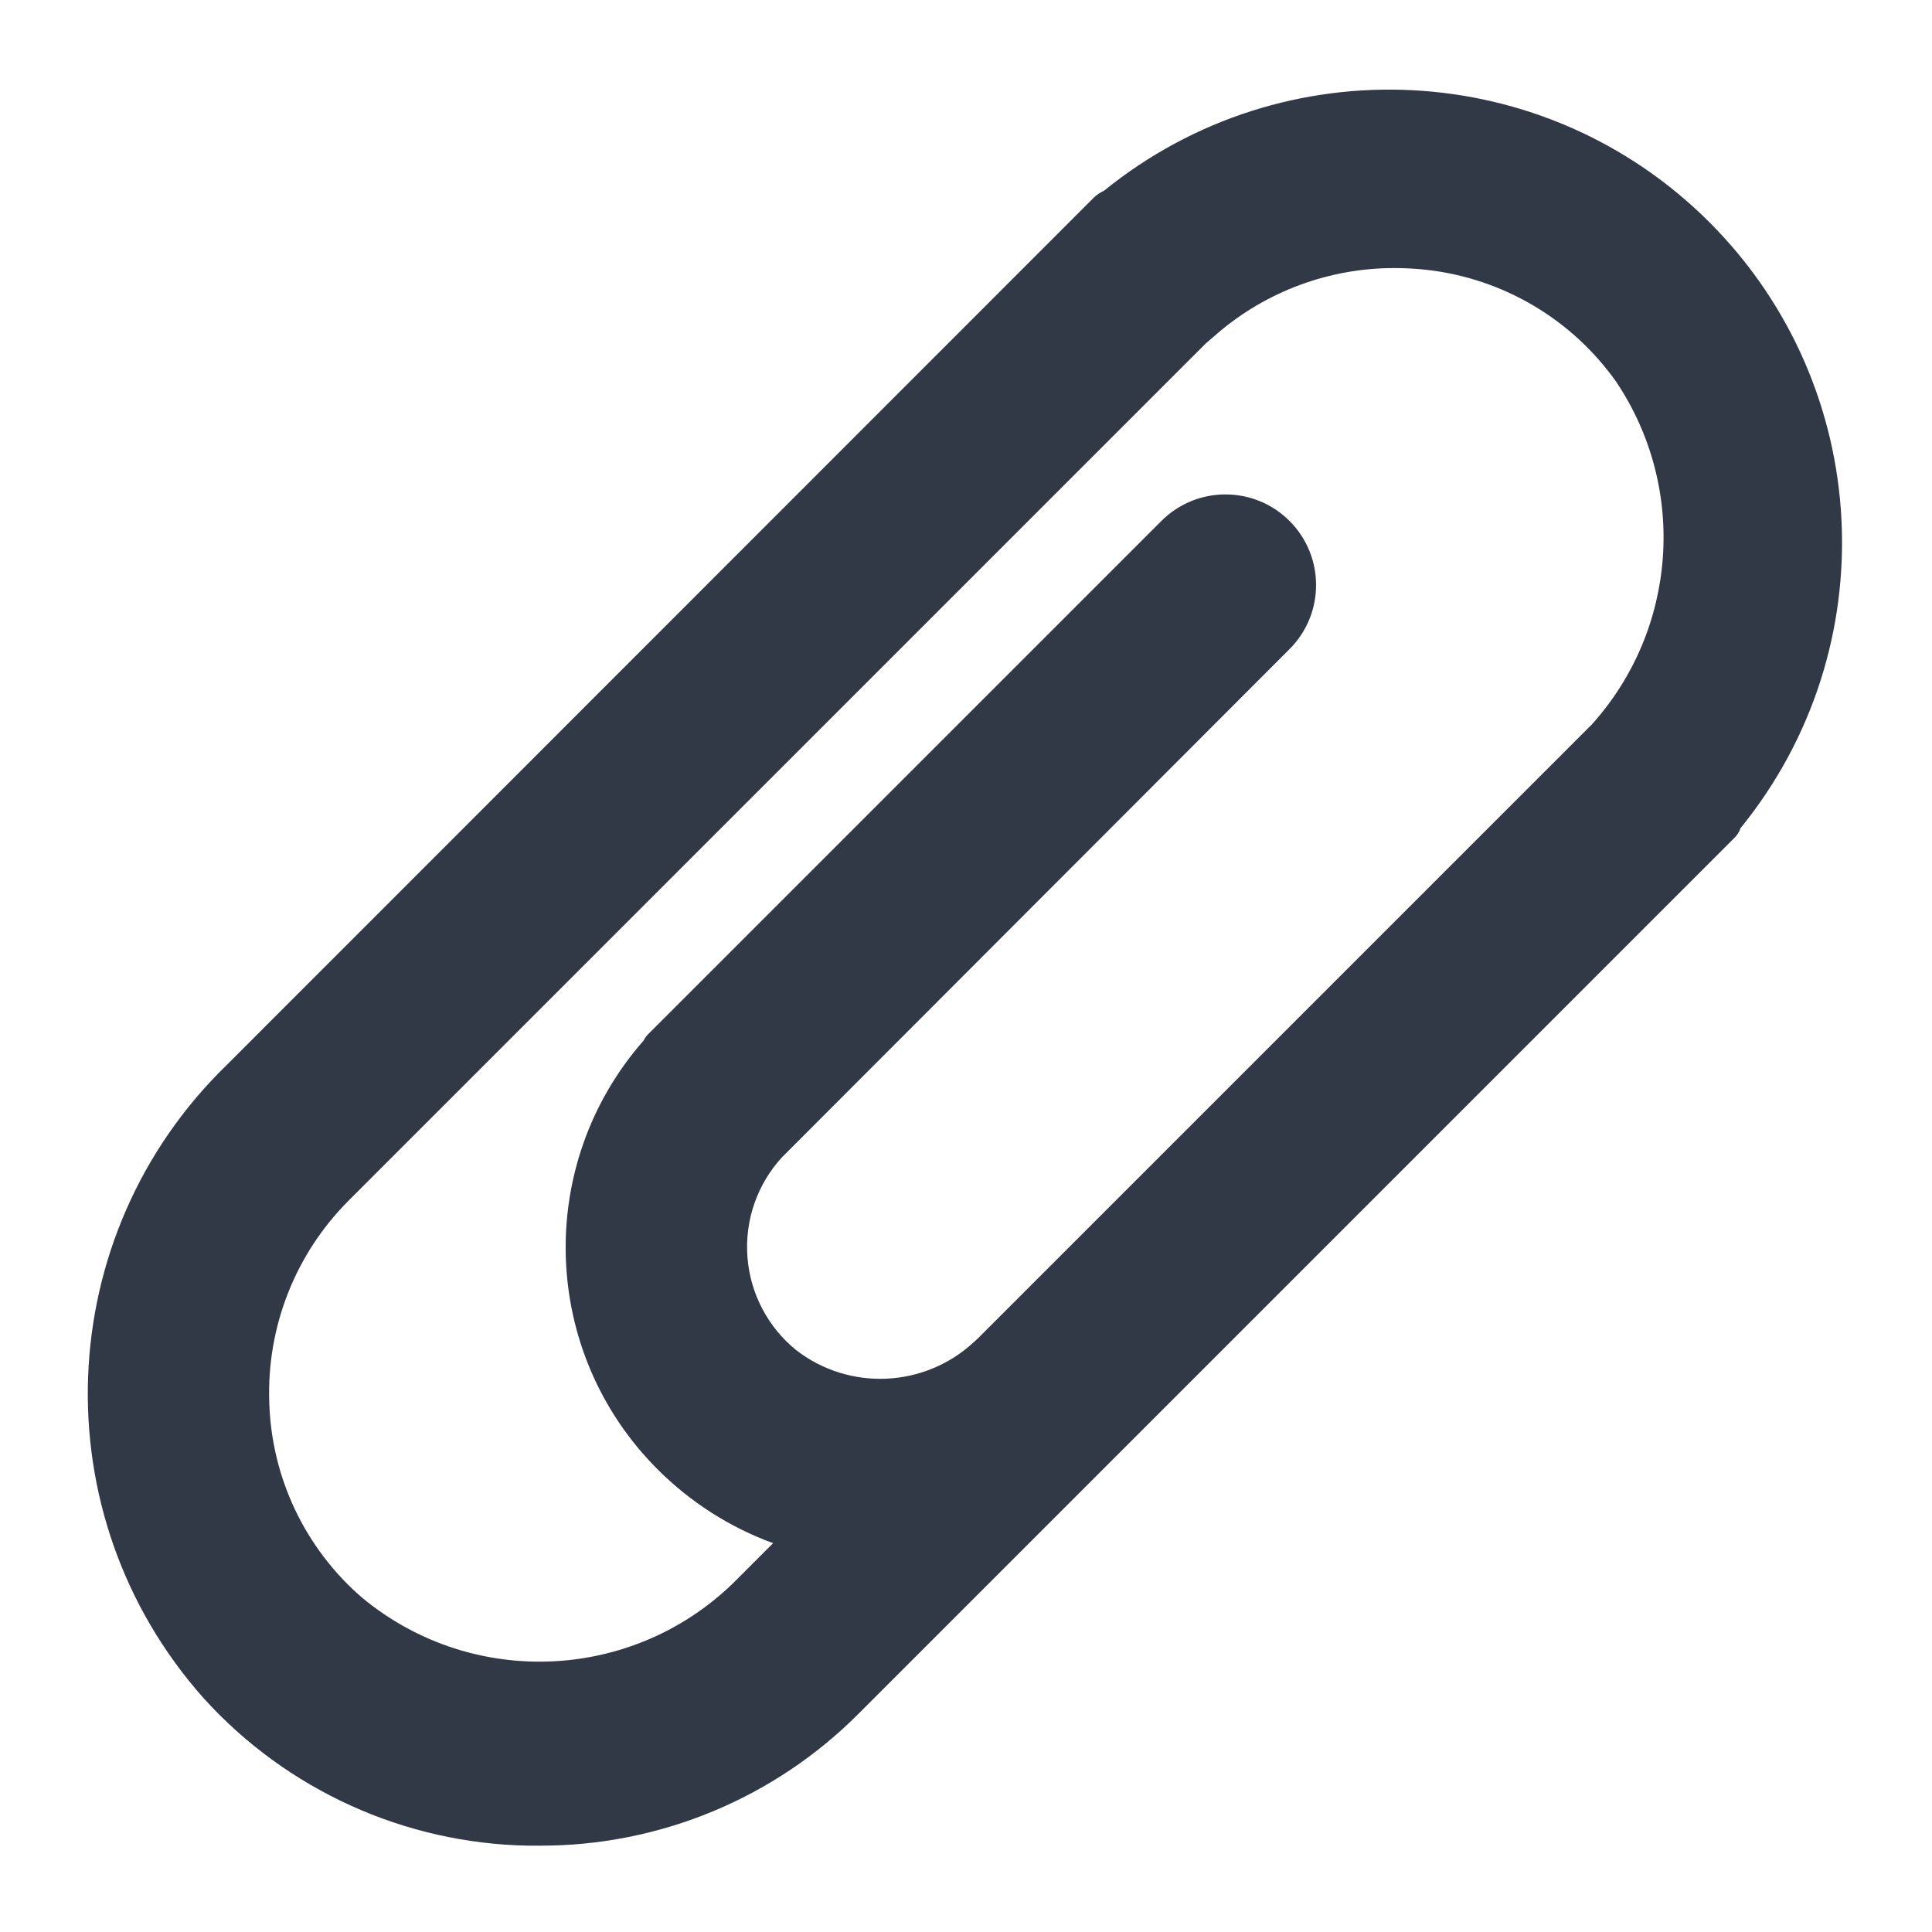
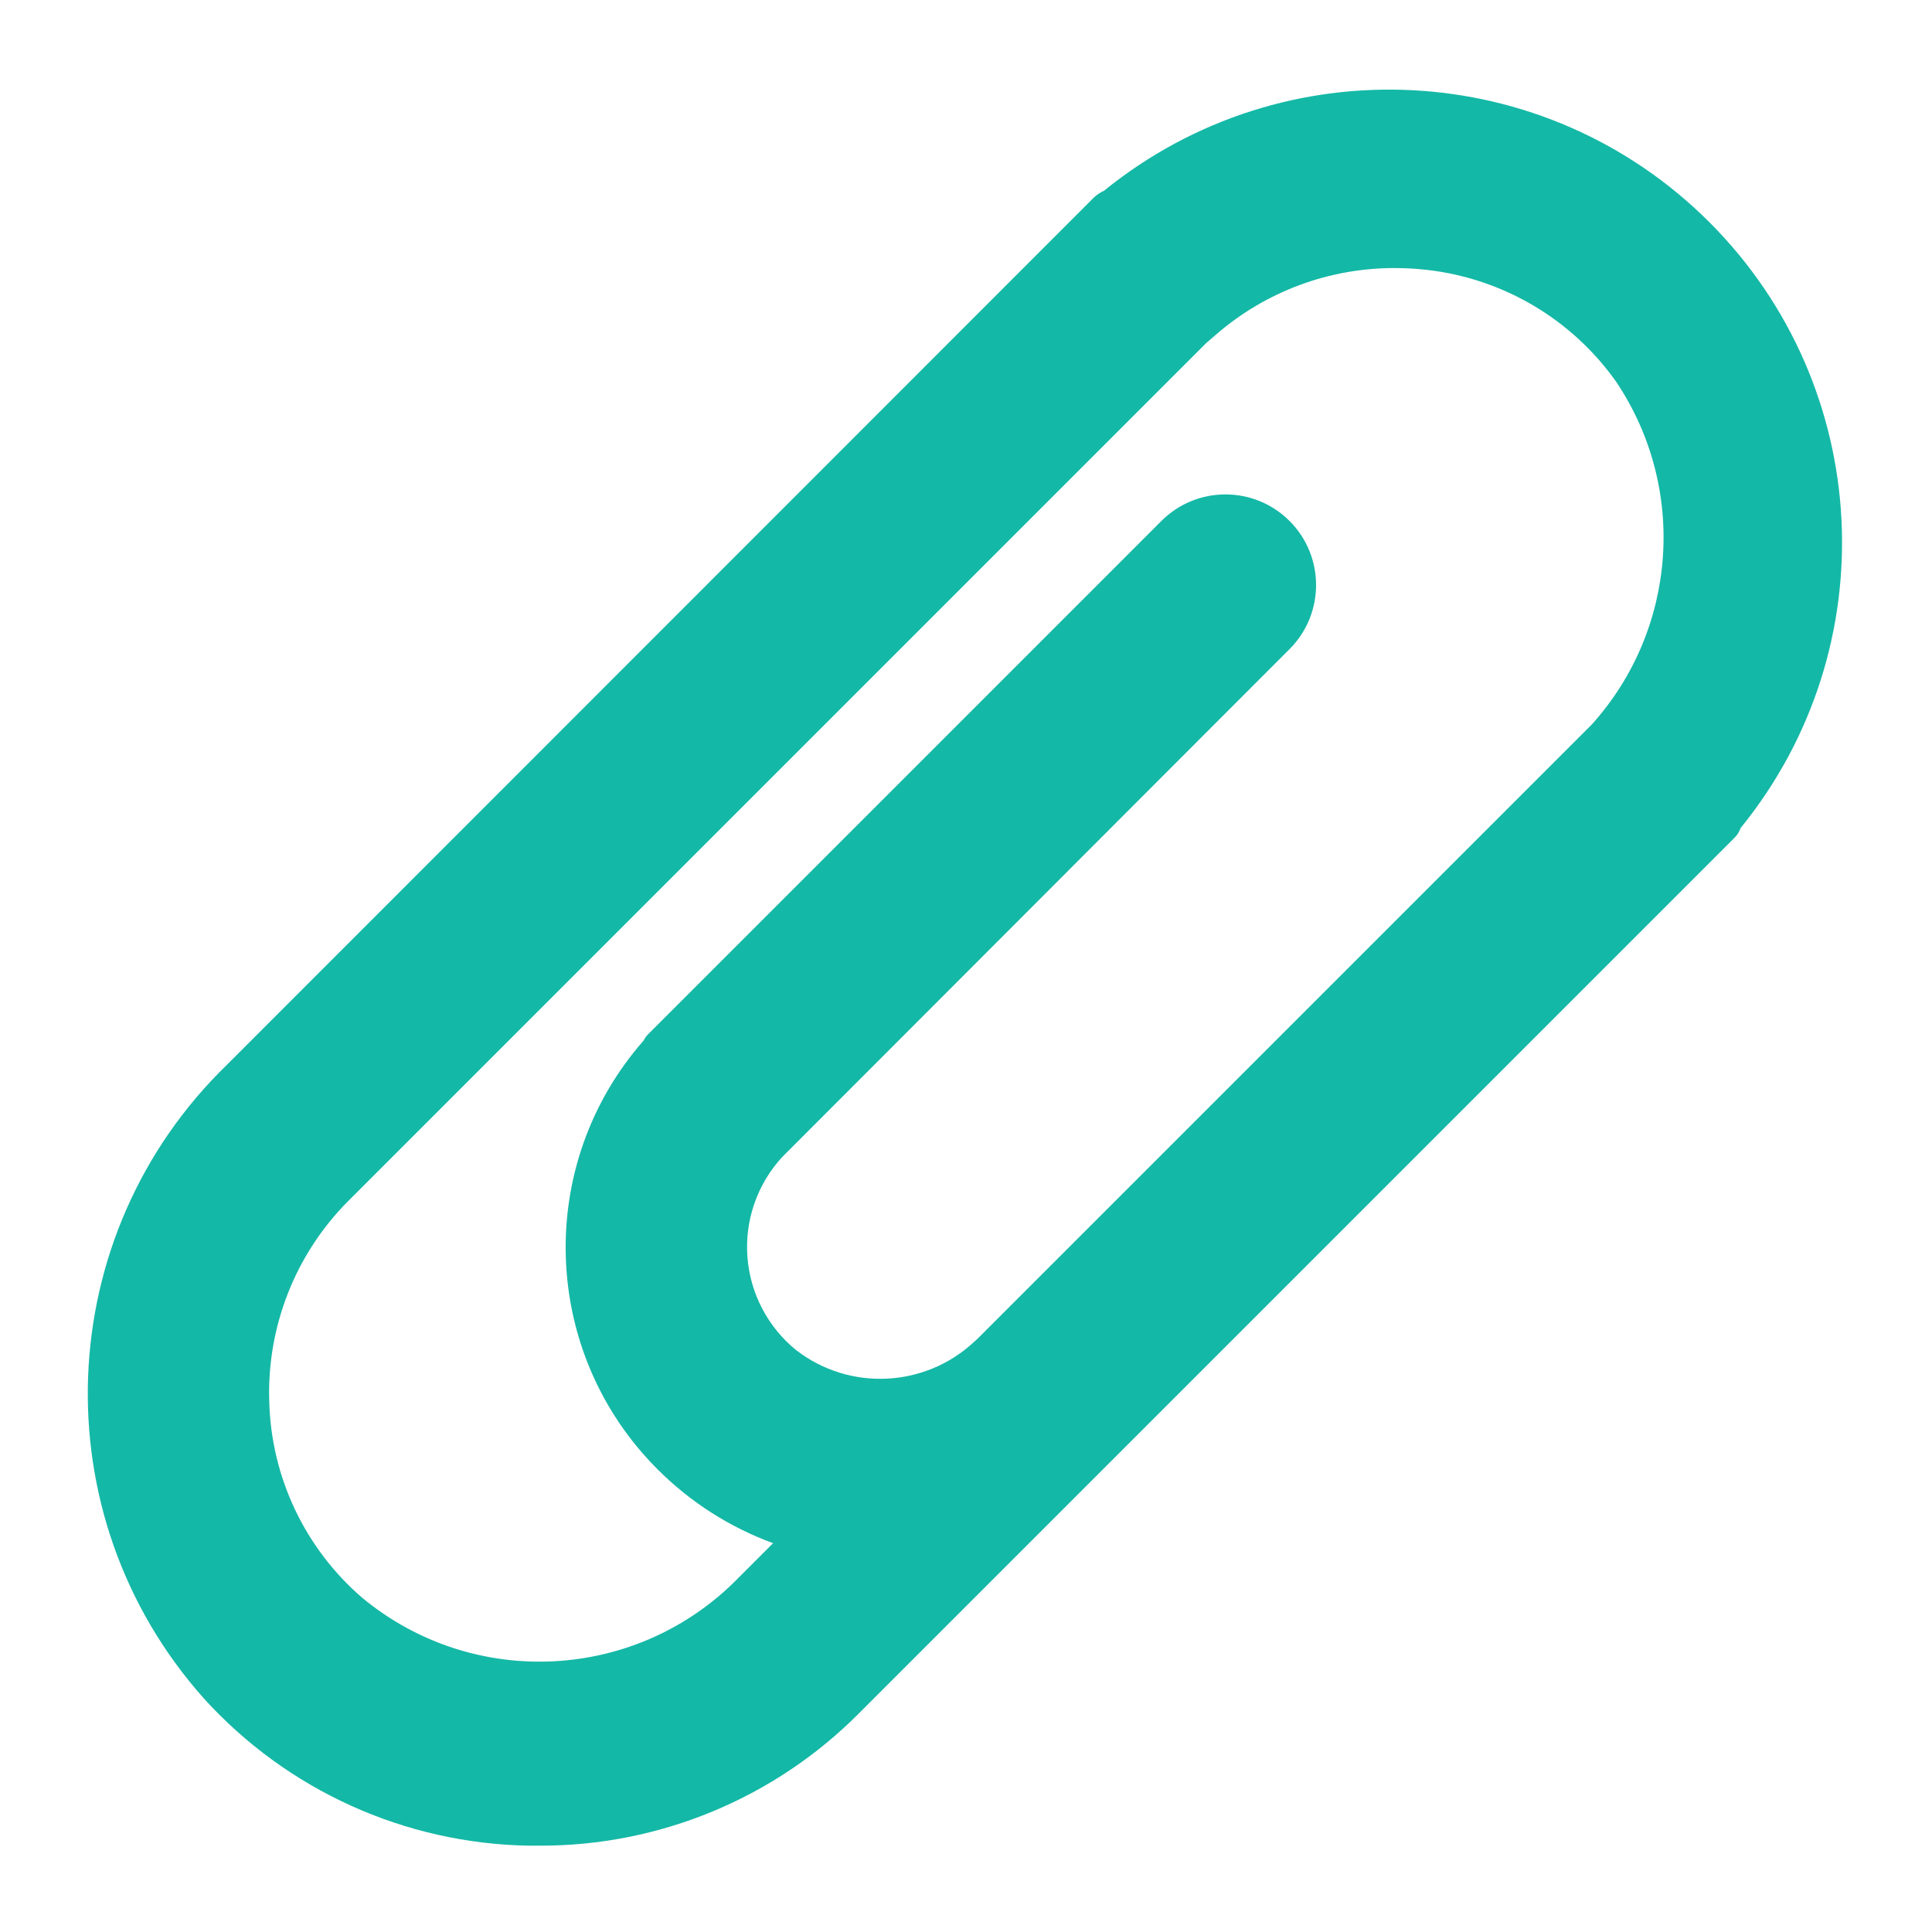
<svg xmlns="http://www.w3.org/2000/svg" data-name="Layer 2" viewBox="0 0 64 64" id="Clip">
-   <path d="M36.57,6.32a1.19,1.19,0,0,0-.33.22L7.53,35.26a15.18,15.18,0,0,0-.78,21A14.87,14.87,0,0,0,17.5,61.14h.37a14.86,14.86,0,0,0,10.59-4.39l29-29a.83.83,0,0,0,.2-.32A15,15,0,0,0,36.57,6.32ZM52.73,24,32.39,44.34l-.11.1a4.56,4.56,0,0,1-5.9.29,4.4,4.4,0,0,1-.48-6.39L42.72,21.5a3,3,0,0,0-4.25-4.24l-17,17a.8.8,0,0,0-.15.21,10.39,10.39,0,0,0,.47,14.21,10.51,10.51,0,0,0,3.82,2.44l-1.15,1.15A9.21,9.21,0,0,1,12,52.93a8.88,8.88,0,0,1-3.08-6.48,9,9,0,0,1,2.62-6.67l28.4-28.4.37-.32a9,9,0,0,1,5.9-2.18,9.42,9.42,0,0,1,1.06.06,8.91,8.91,0,0,1,6.27,3.71A9.26,9.26,0,0,1,52.73,24Z" fill="#313946" class="color000000 svgShape" />
+   <path d="M36.57,6.32a1.19,1.19,0,0,0-.33.22L7.53,35.26a15.18,15.18,0,0,0-.78,21A14.87,14.87,0,0,0,17.5,61.14h.37a14.86,14.86,0,0,0,10.59-4.39l29-29a.83.83,0,0,0,.2-.32A15,15,0,0,0,36.57,6.32ZM52.73,24,32.39,44.34l-.11.1a4.56,4.56,0,0,1-5.9.29,4.4,4.4,0,0,1-.48-6.39L42.72,21.5a3,3,0,0,0-4.25-4.24l-17,17a.8.8,0,0,0-.15.21,10.39,10.39,0,0,0,.47,14.21,10.51,10.51,0,0,0,3.82,2.44l-1.15,1.15A9.21,9.21,0,0,1,12,52.93a8.88,8.88,0,0,1-3.08-6.48,9,9,0,0,1,2.62-6.67l28.4-28.4.37-.32a9,9,0,0,1,5.9-2.18,9.42,9.42,0,0,1,1.06.06,8.91,8.91,0,0,1,6.27,3.71A9.26,9.26,0,0,1,52.73,24Z" fill="#14b8a6" class="color000000 svgShape" />
</svg>
